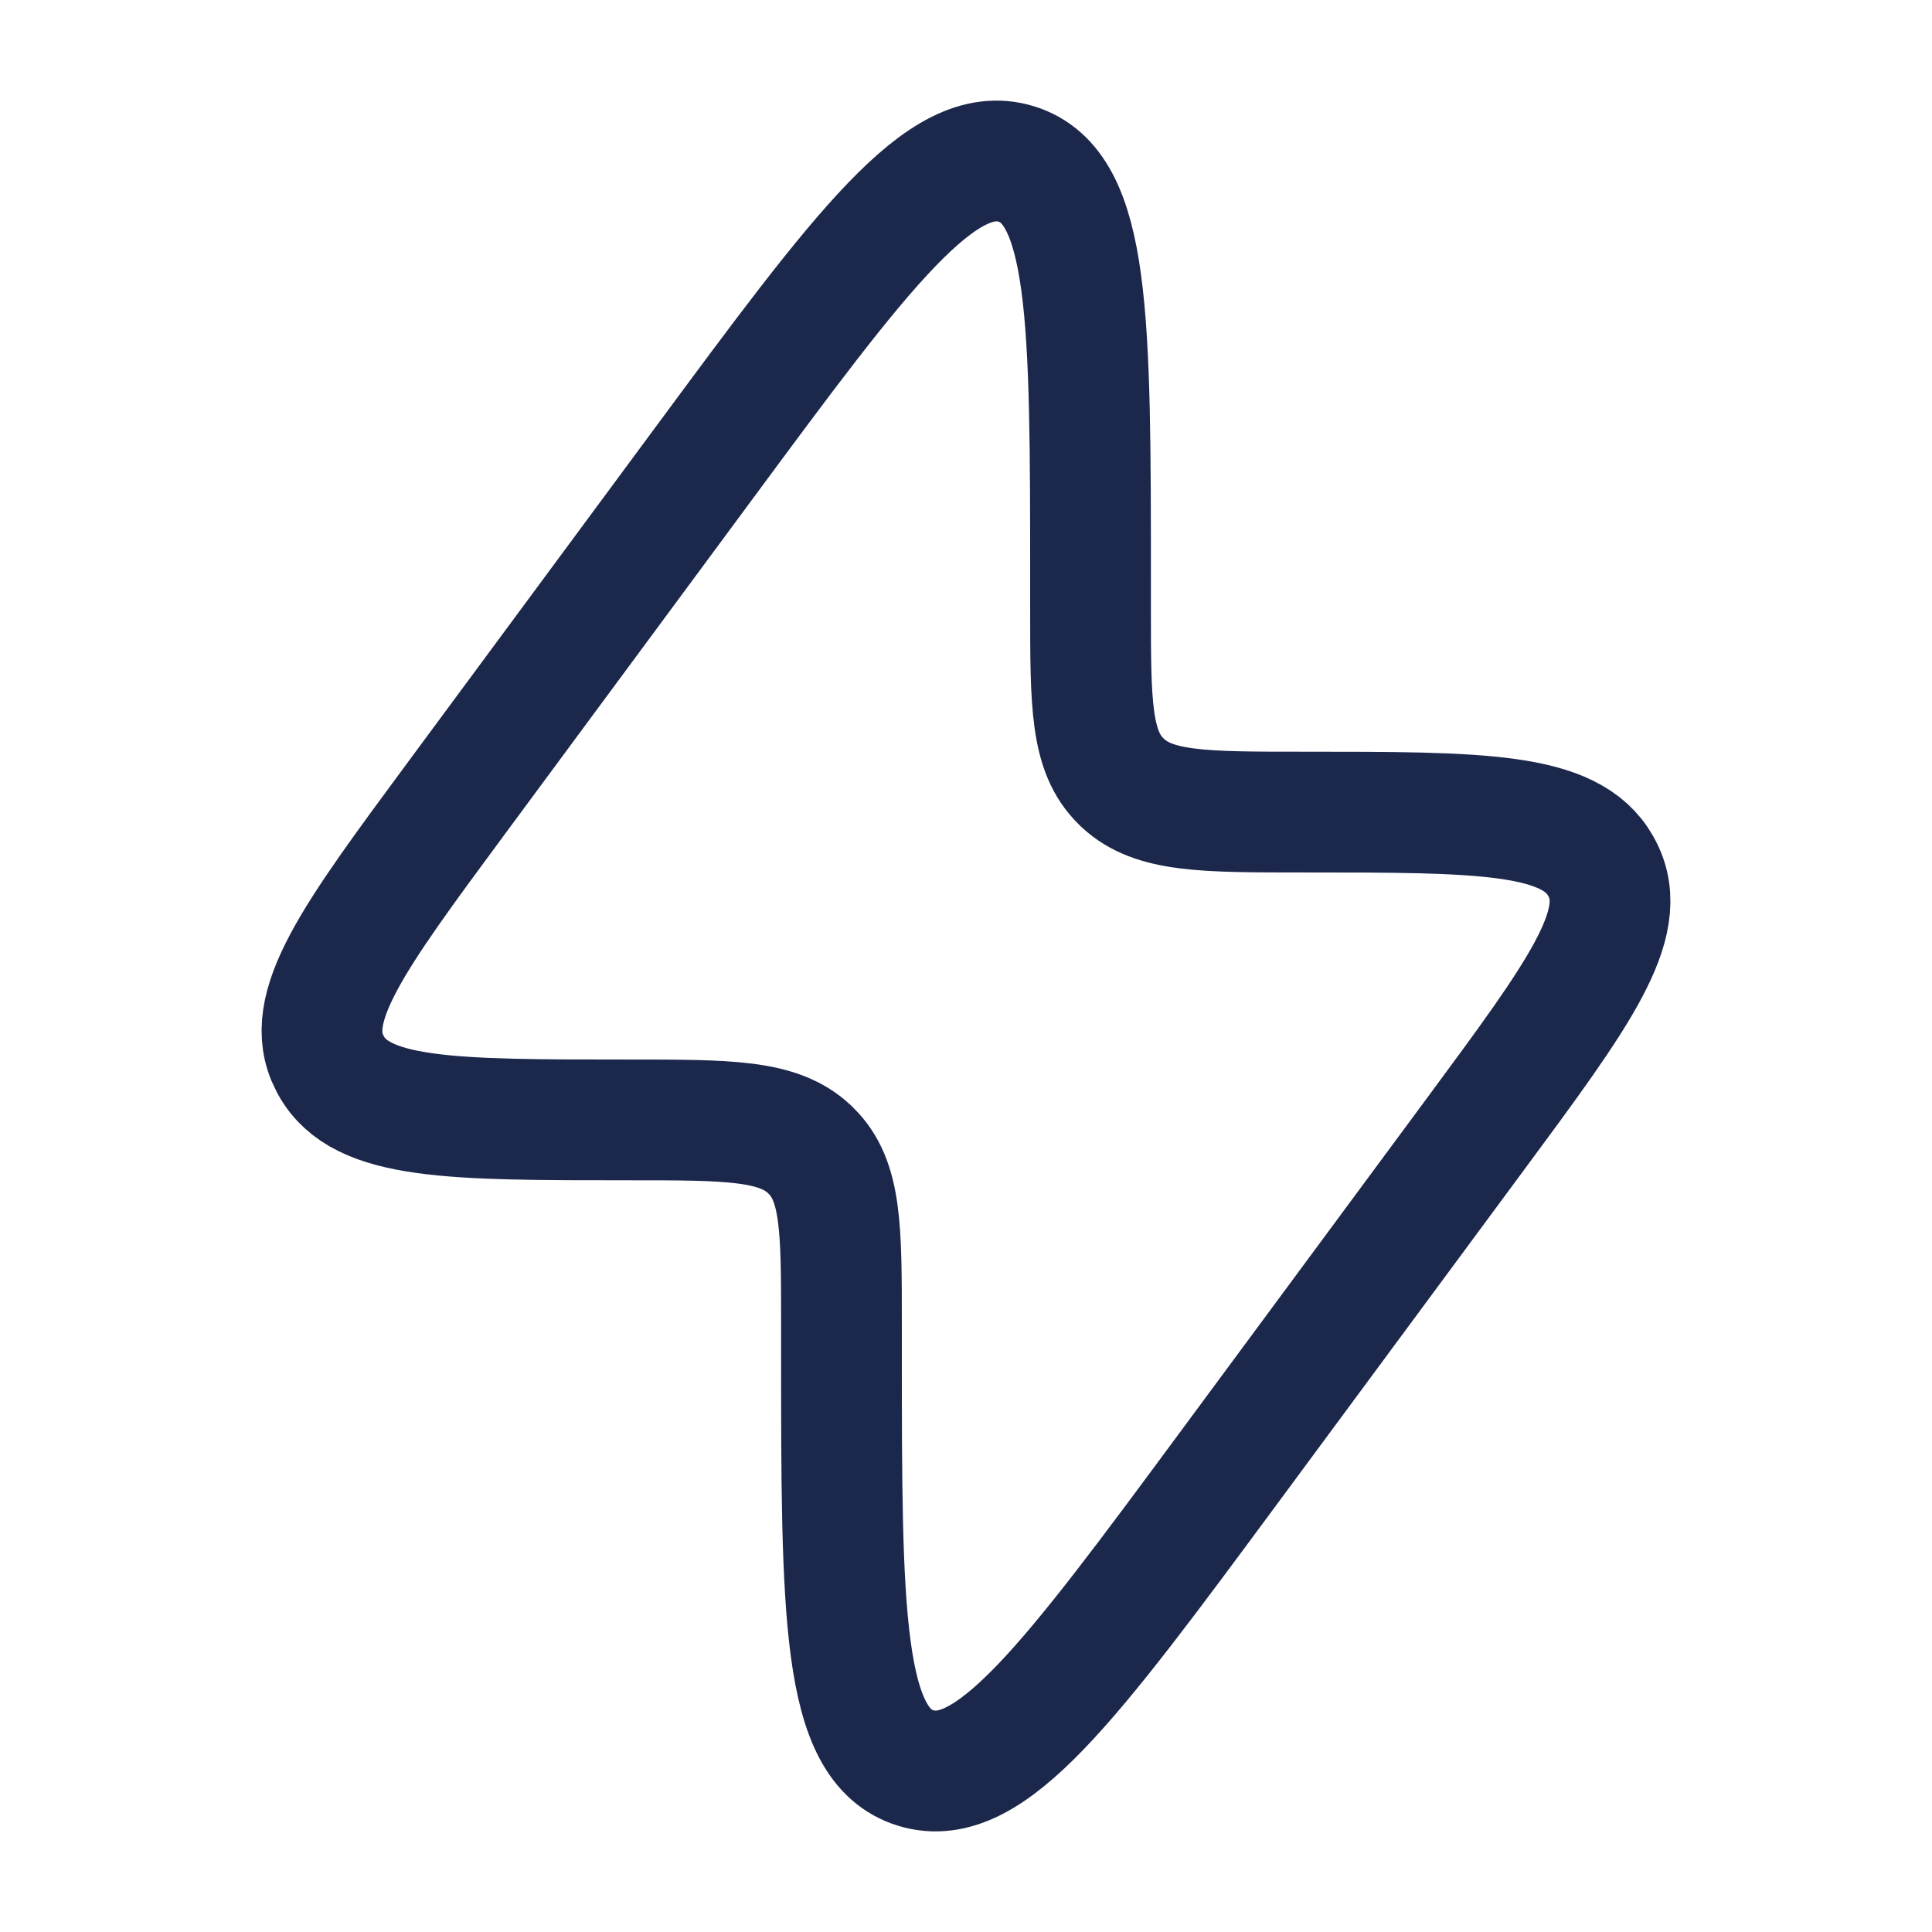
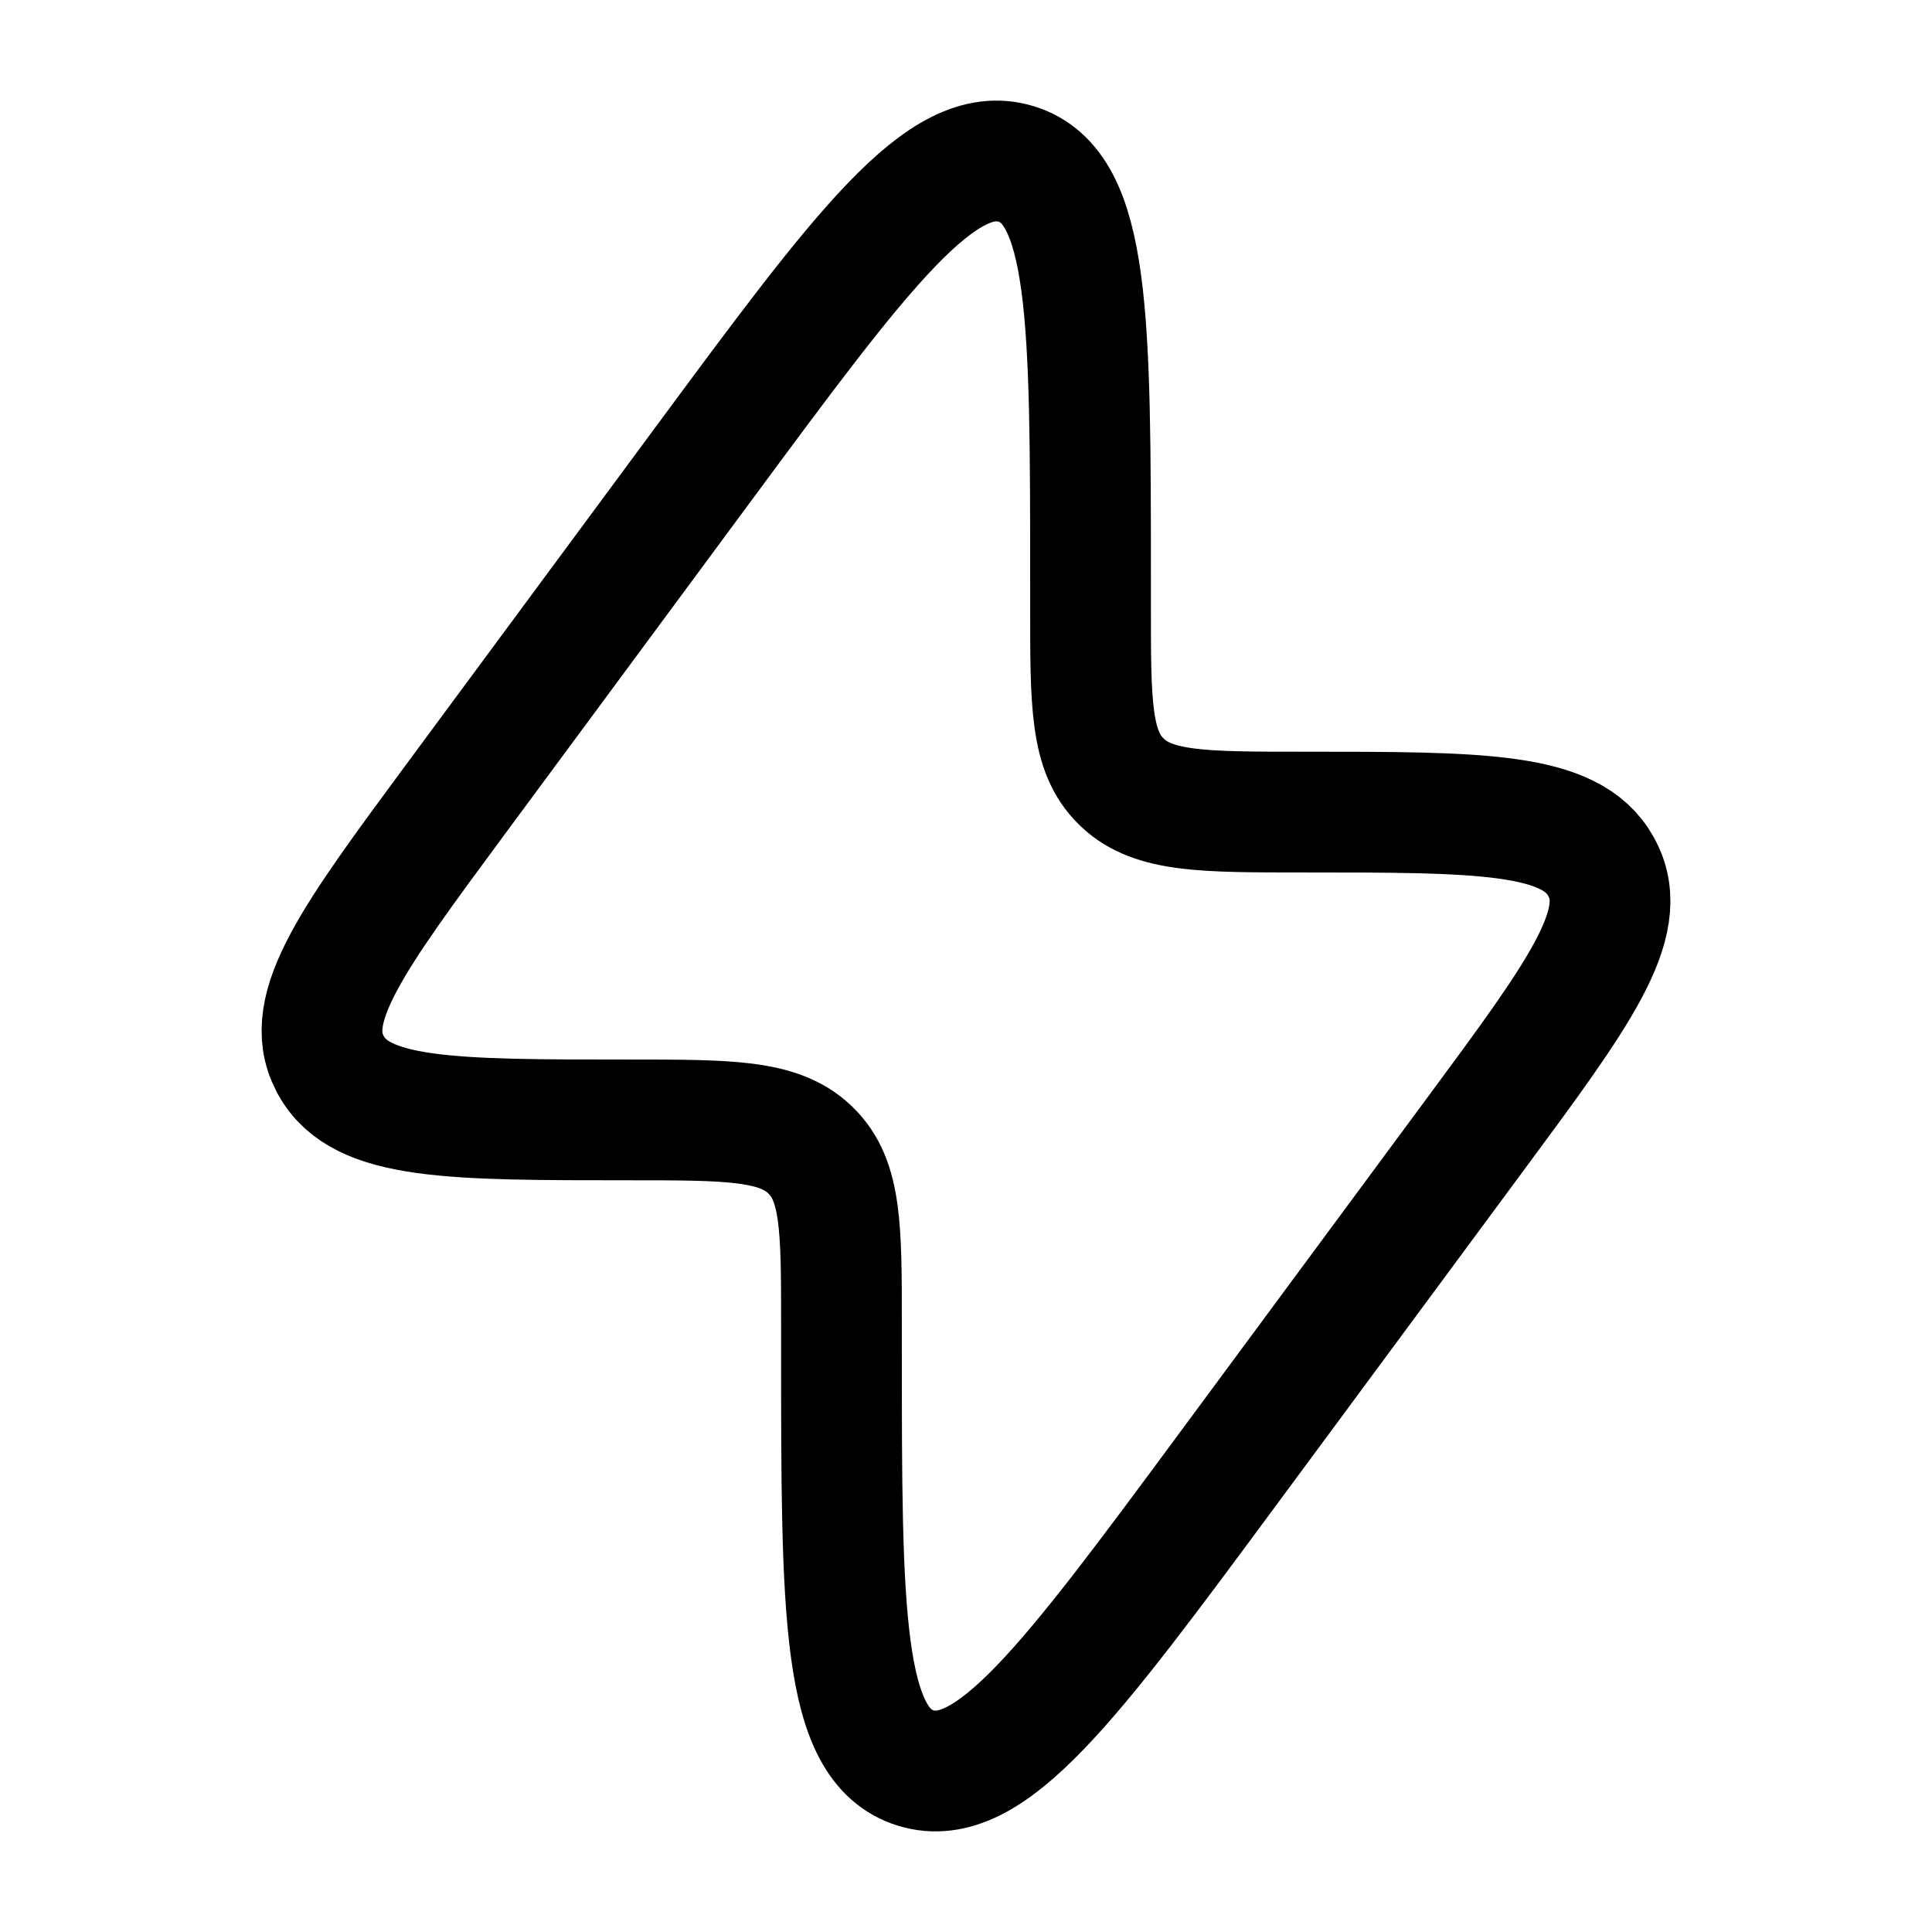
- <svg xmlns="http://www.w3.org/2000/svg" width="800px" height="800px" viewBox="0 0 24 24" fill="none">
-   <path d="M5.67 9.914L8.732 5.771C10.711 3.093 11.701 1.754 12.624 2.037C13.547 2.32 13.547 3.962 13.547 7.247V7.557C13.547 8.742 13.547 9.334 13.926 9.705L13.946 9.725C14.333 10.088 14.949 10.088 16.182 10.088C18.401 10.088 19.511 10.088 19.886 10.761C19.892 10.772 19.898 10.784 19.904 10.795C20.258 11.478 19.615 12.348 18.33 14.086L15.268 18.229C13.289 20.907 12.299 22.246 11.376 21.963C10.453 21.68 10.453 20.038 10.453 16.753L10.453 16.443C10.453 15.258 10.453 14.666 10.074 14.295L10.054 14.275C9.667 13.912 9.051 13.912 7.818 13.912C5.599 13.912 4.489 13.912 4.114 13.239C4.108 13.228 4.102 13.216 4.096 13.205C3.742 12.522 4.385 11.653 5.67 9.914Z" stroke="#1C274C" stroke-width="1.5" />
+ <svg xmlns="http://www.w3.org/2000/svg" width="800px" height="800px" viewBox="0 0 24 24" fill="none" version="1.1" id="svg1">
+   <defs id="defs1" />
+   <path d="M5.67 9.914L8.732 5.771C10.711 3.093 11.701 1.754 12.624 2.037C13.547 2.32 13.547 3.962 13.547 7.247V7.557C13.547 8.742 13.547 9.334 13.926 9.705L13.946 9.725C14.333 10.088 14.949 10.088 16.182 10.088C18.401 10.088 19.511 10.088 19.886 10.761C19.892 10.772 19.898 10.784 19.904 10.795C20.258 11.478 19.615 12.348 18.33 14.086L15.268 18.229C13.289 20.907 12.299 22.246 11.376 21.963C10.453 21.68 10.453 20.038 10.453 16.753L10.453 16.443C10.453 15.258 10.453 14.666 10.074 14.295L10.054 14.275C9.667 13.912 9.051 13.912 7.818 13.912C5.599 13.912 4.489 13.912 4.114 13.239C4.108 13.228 4.102 13.216 4.096 13.205C3.742 12.522 4.385 11.653 5.67 9.914Z" stroke="#1C274C" stroke-width="1.5" id="path1" style="fill:none;fill-opacity:1;stroke:#000000;stroke-opacity:1" />
</svg>
